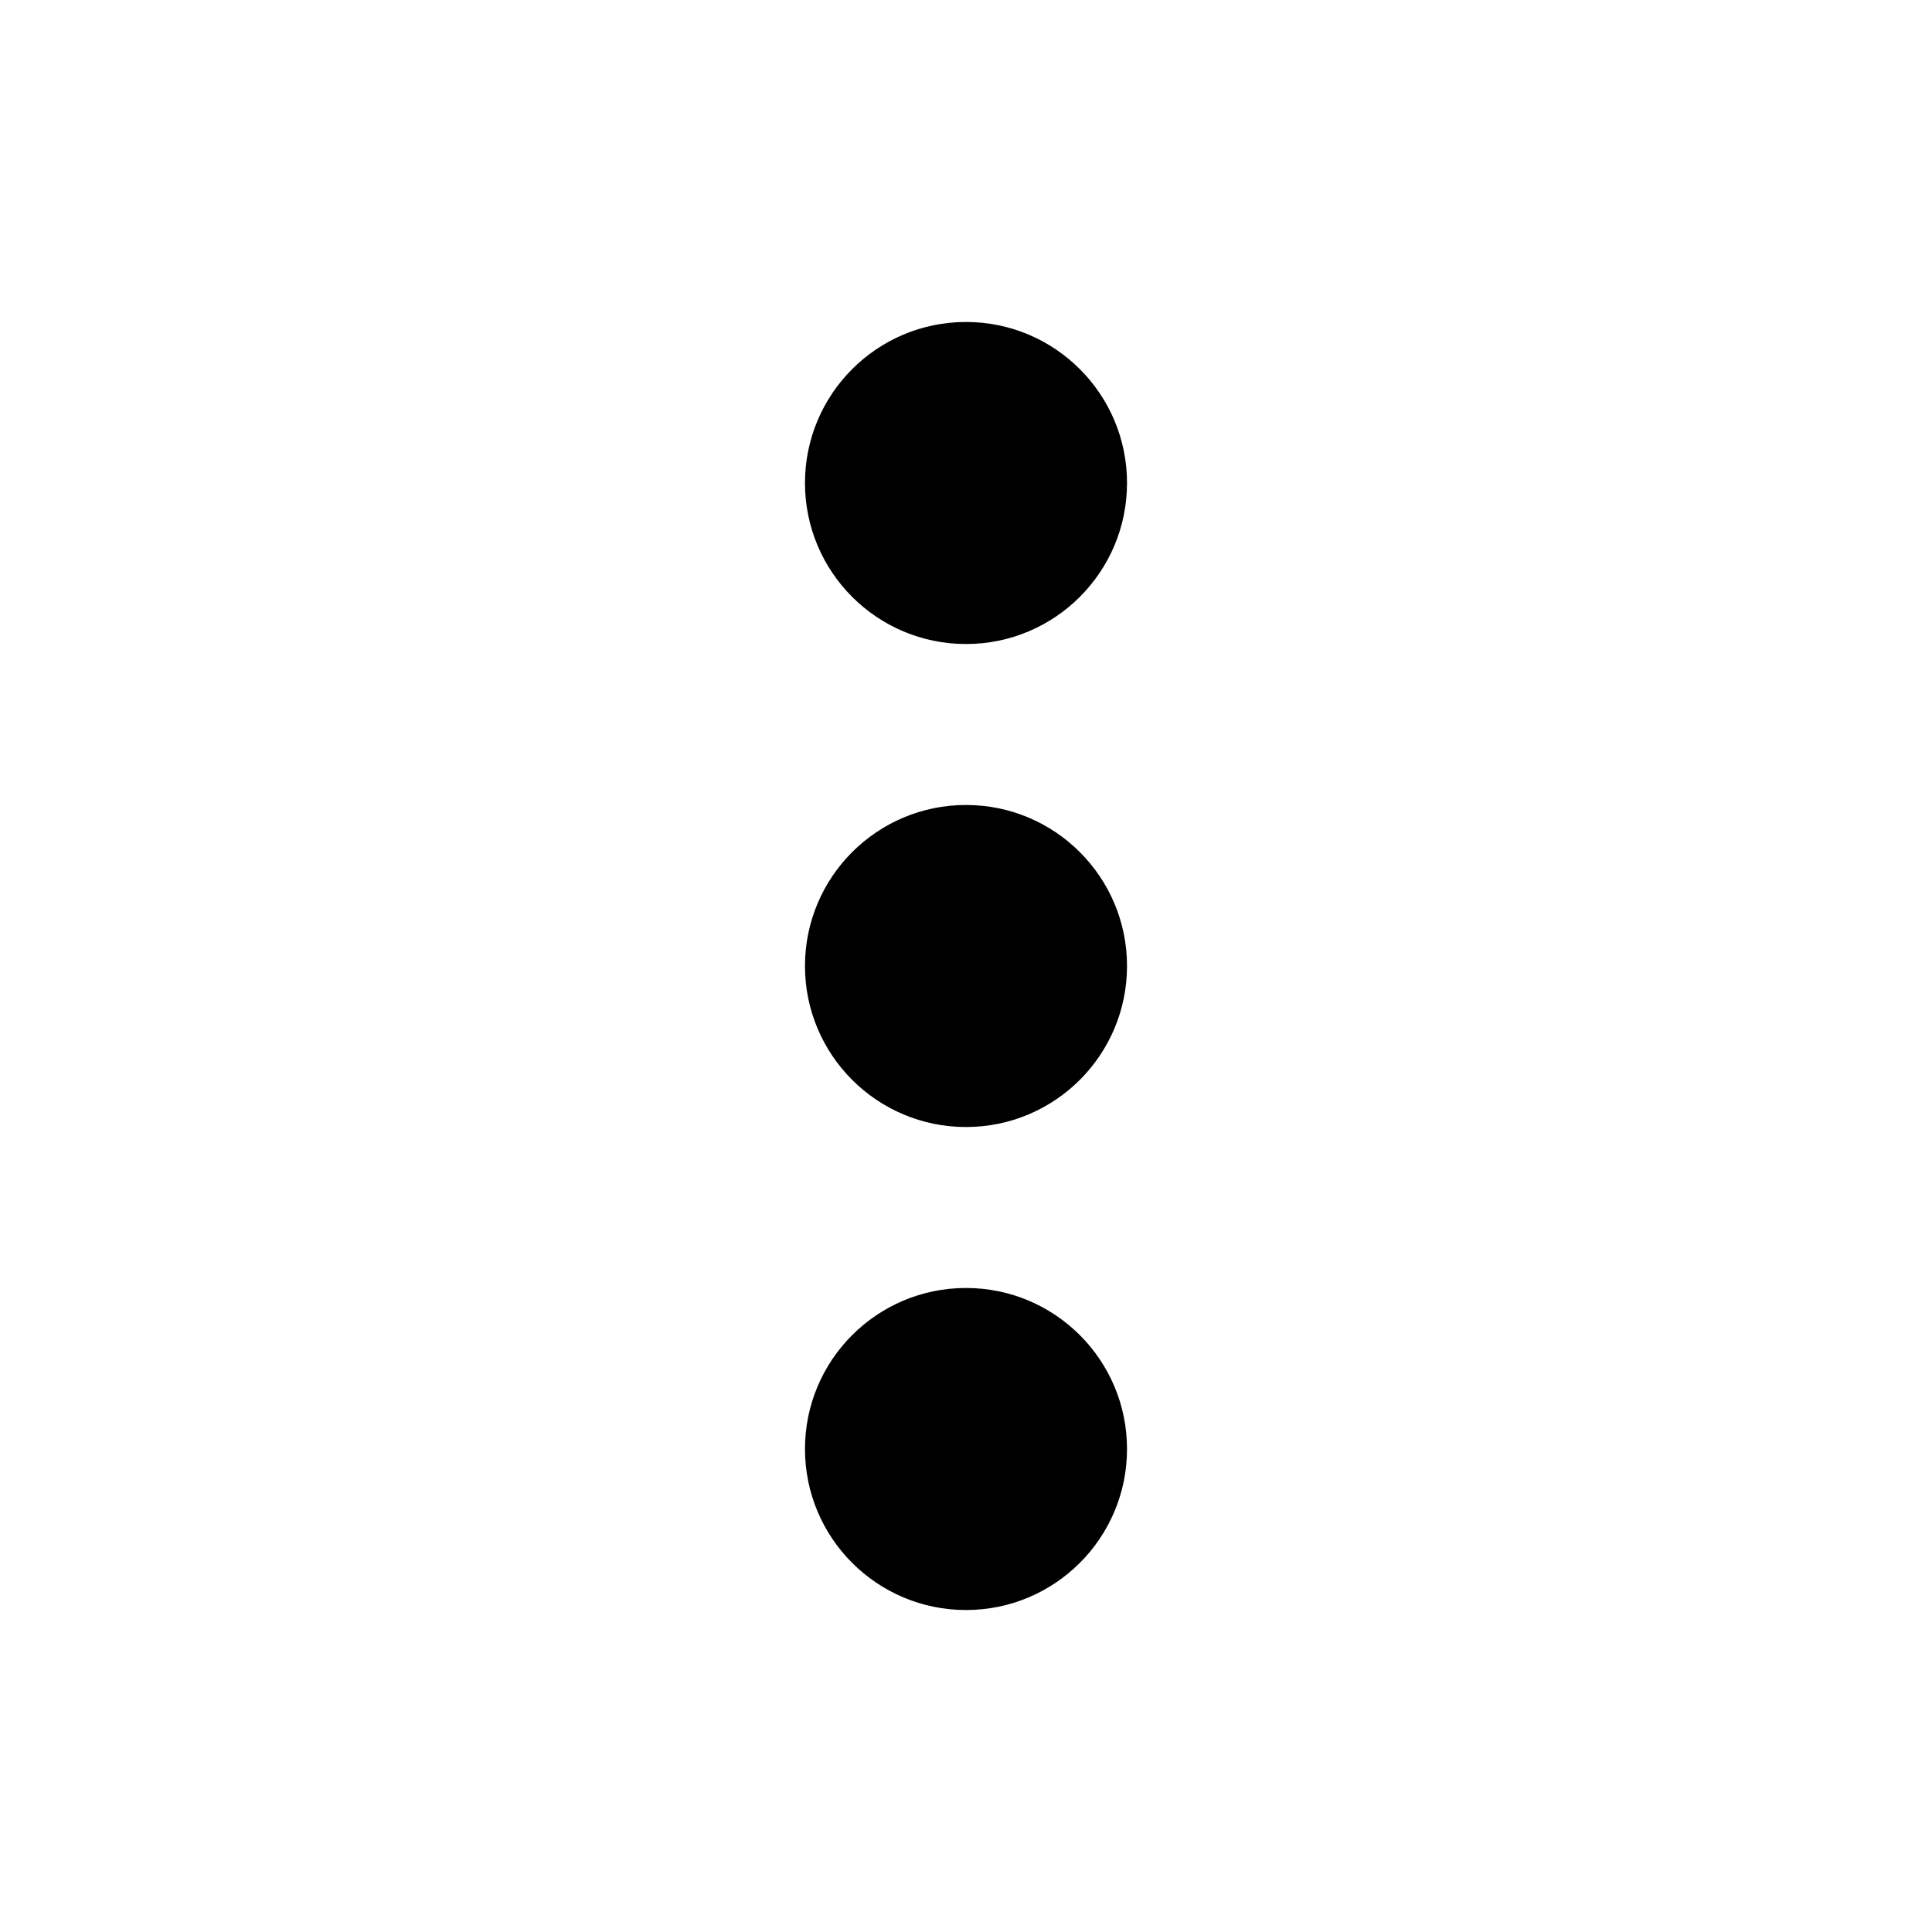
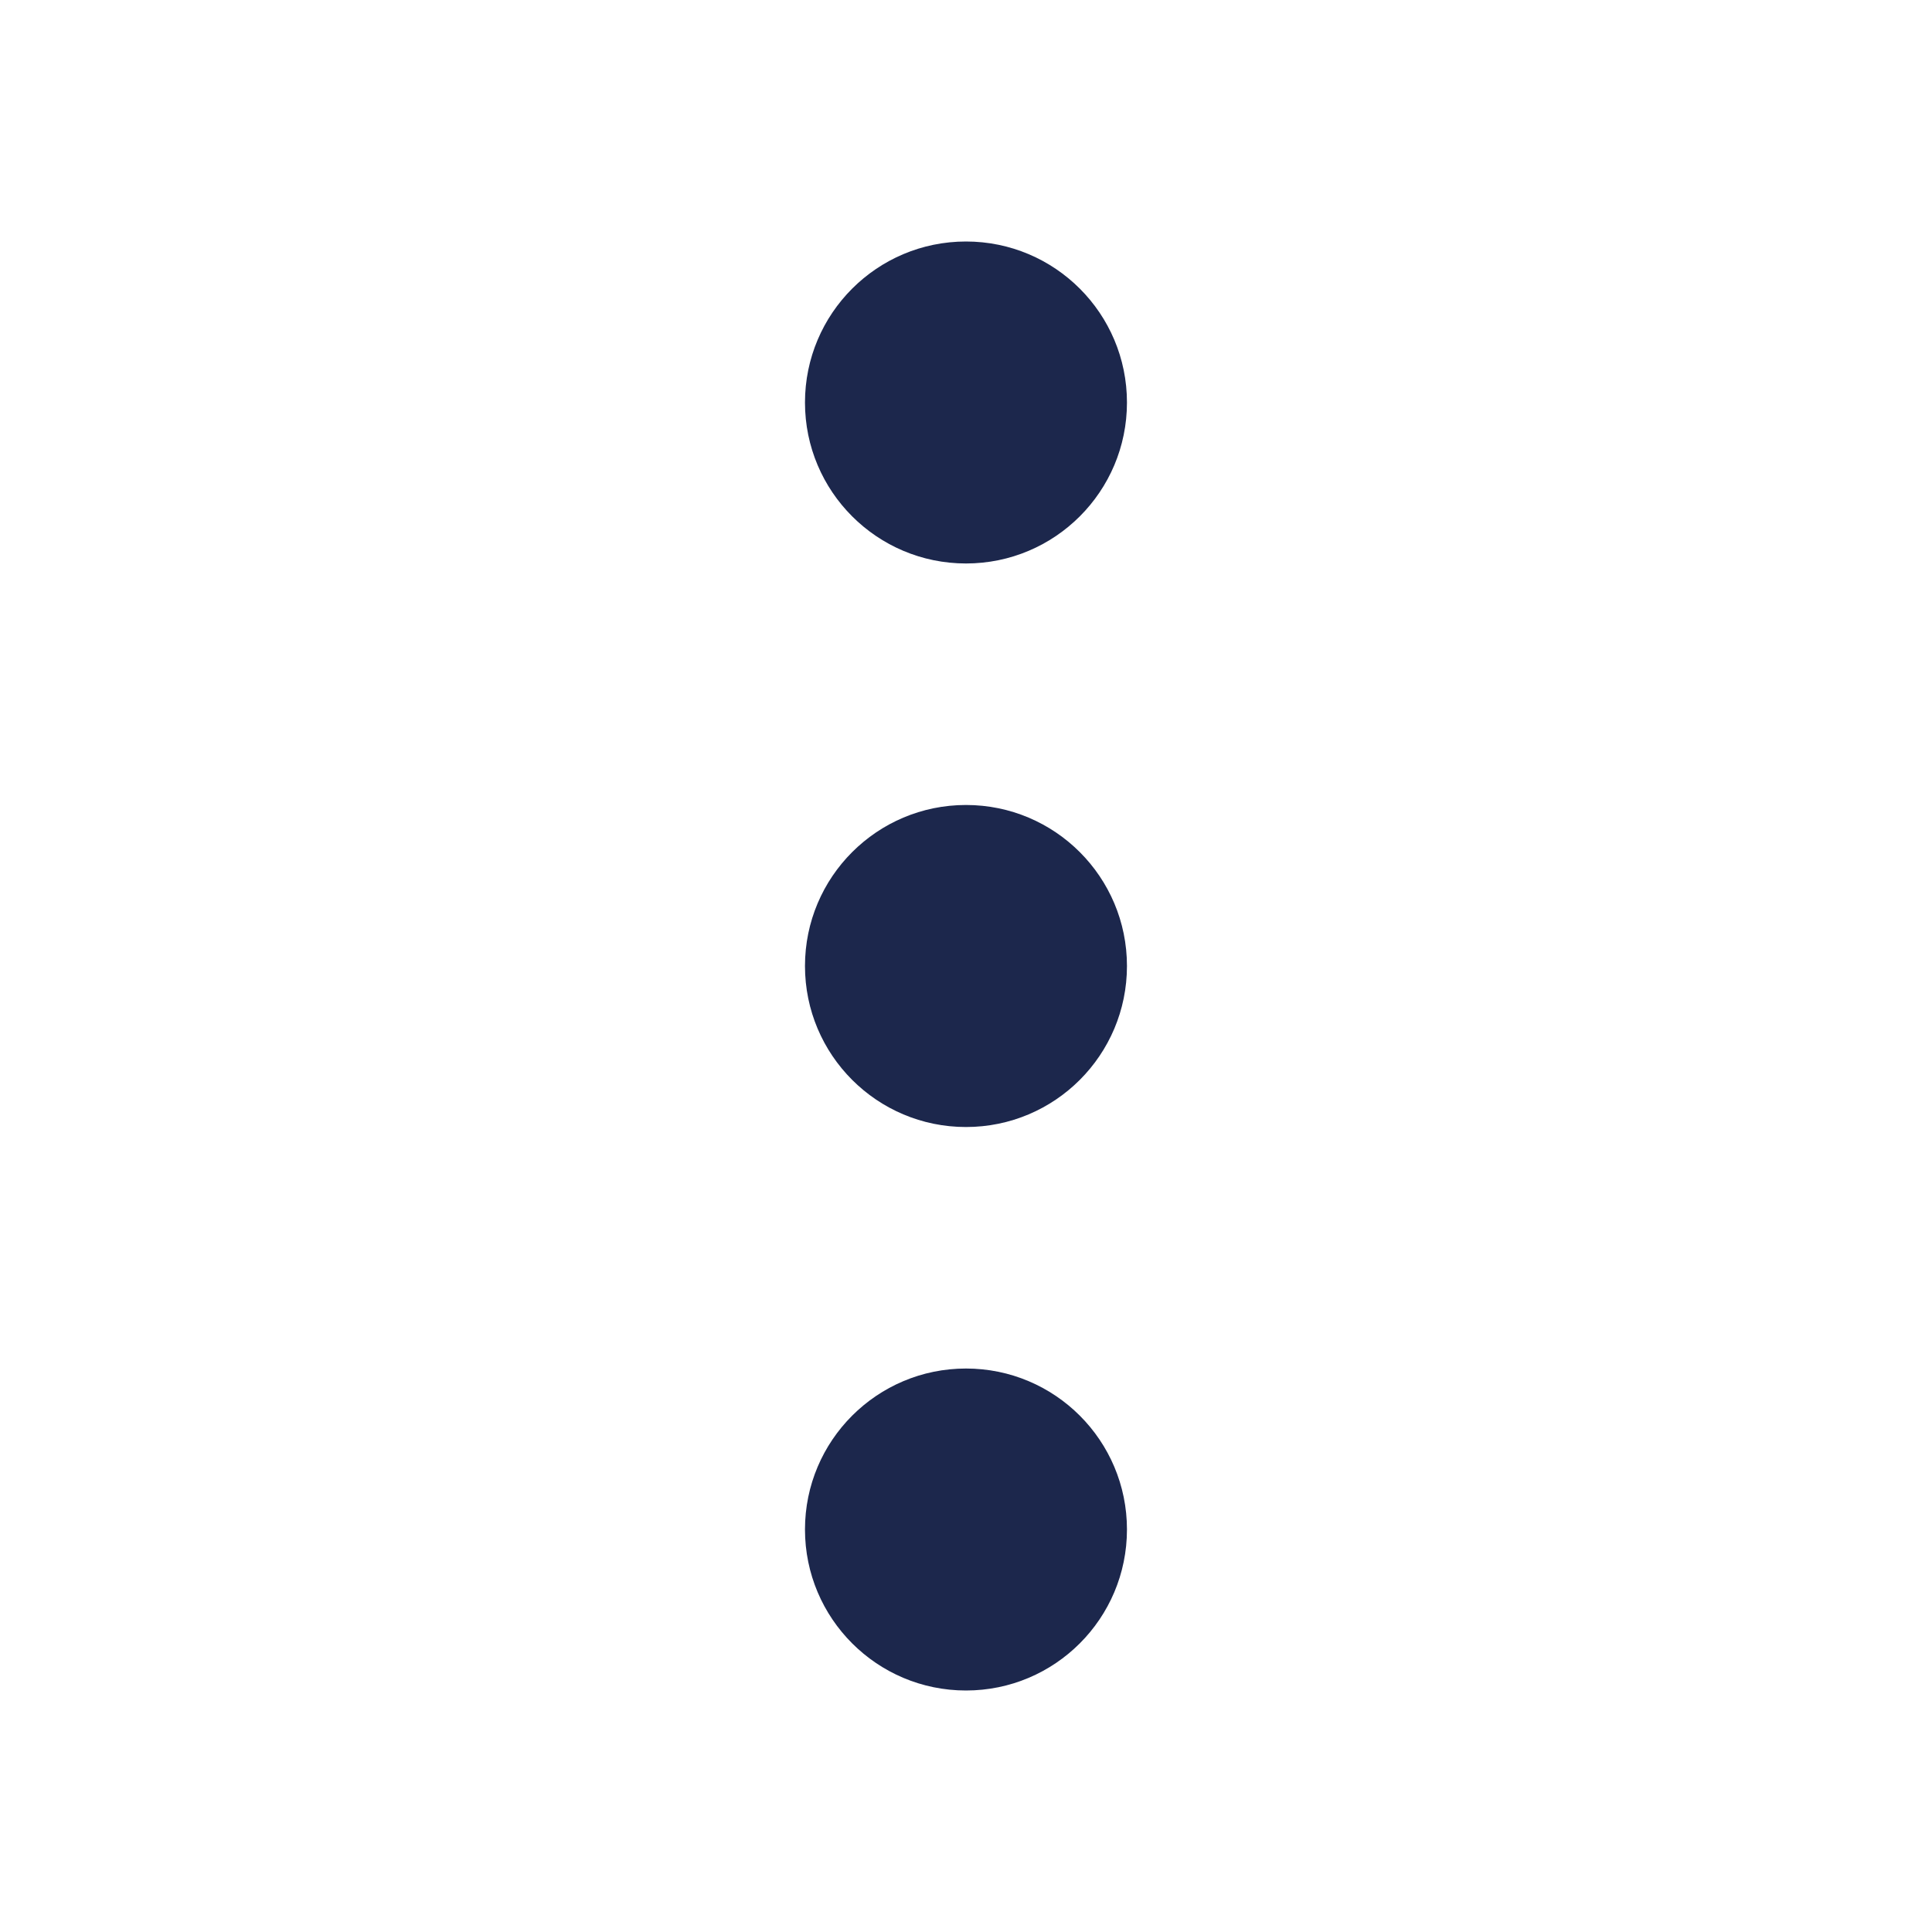
- <svg xmlns="http://www.w3.org/2000/svg" width="32" height="32">
-   <path d="M18.667 8a2.667 2.667 0 1 1-5.334 0 2.667 2.667 0 0 1 5.334 0zm0 8a2.667 2.667 0 1 1-5.334 0 2.667 2.667 0 0 1 5.334 0zM16 26.667a2.667 2.667 0 1 0 0-5.334 2.667 2.667 0 0 0 0 5.334z" />
+ <svg xmlns="http://www.w3.org/2000/svg" width="32" height="32" viewBox="0 0 32 32" fill="none">
+   <path d="M16 9.333C14.527 9.333 13.333 8.139 13.333 6.667C13.333 5.194 14.527 4 16 4C17.473 4 18.666 5.194 18.666 6.667C18.666 8.139 17.473 9.333 16 9.333Z" fill="#1C274C" />
+   <path d="M16 18.667C14.527 18.667 13.333 17.473 13.333 16C13.333 14.527 14.527 13.333 16 13.333C17.473 13.333 18.666 14.527 18.666 16C18.666 17.473 17.473 18.667 16 18.667Z" fill="#1C274C" />
+   <path d="M16 28C14.527 28 13.333 26.806 13.333 25.333C13.333 23.861 14.527 22.667 16 22.667C17.473 22.667 18.666 23.861 18.666 25.333C18.666 26.806 17.473 28 16 28Z" fill="#1C274C" />
</svg>
